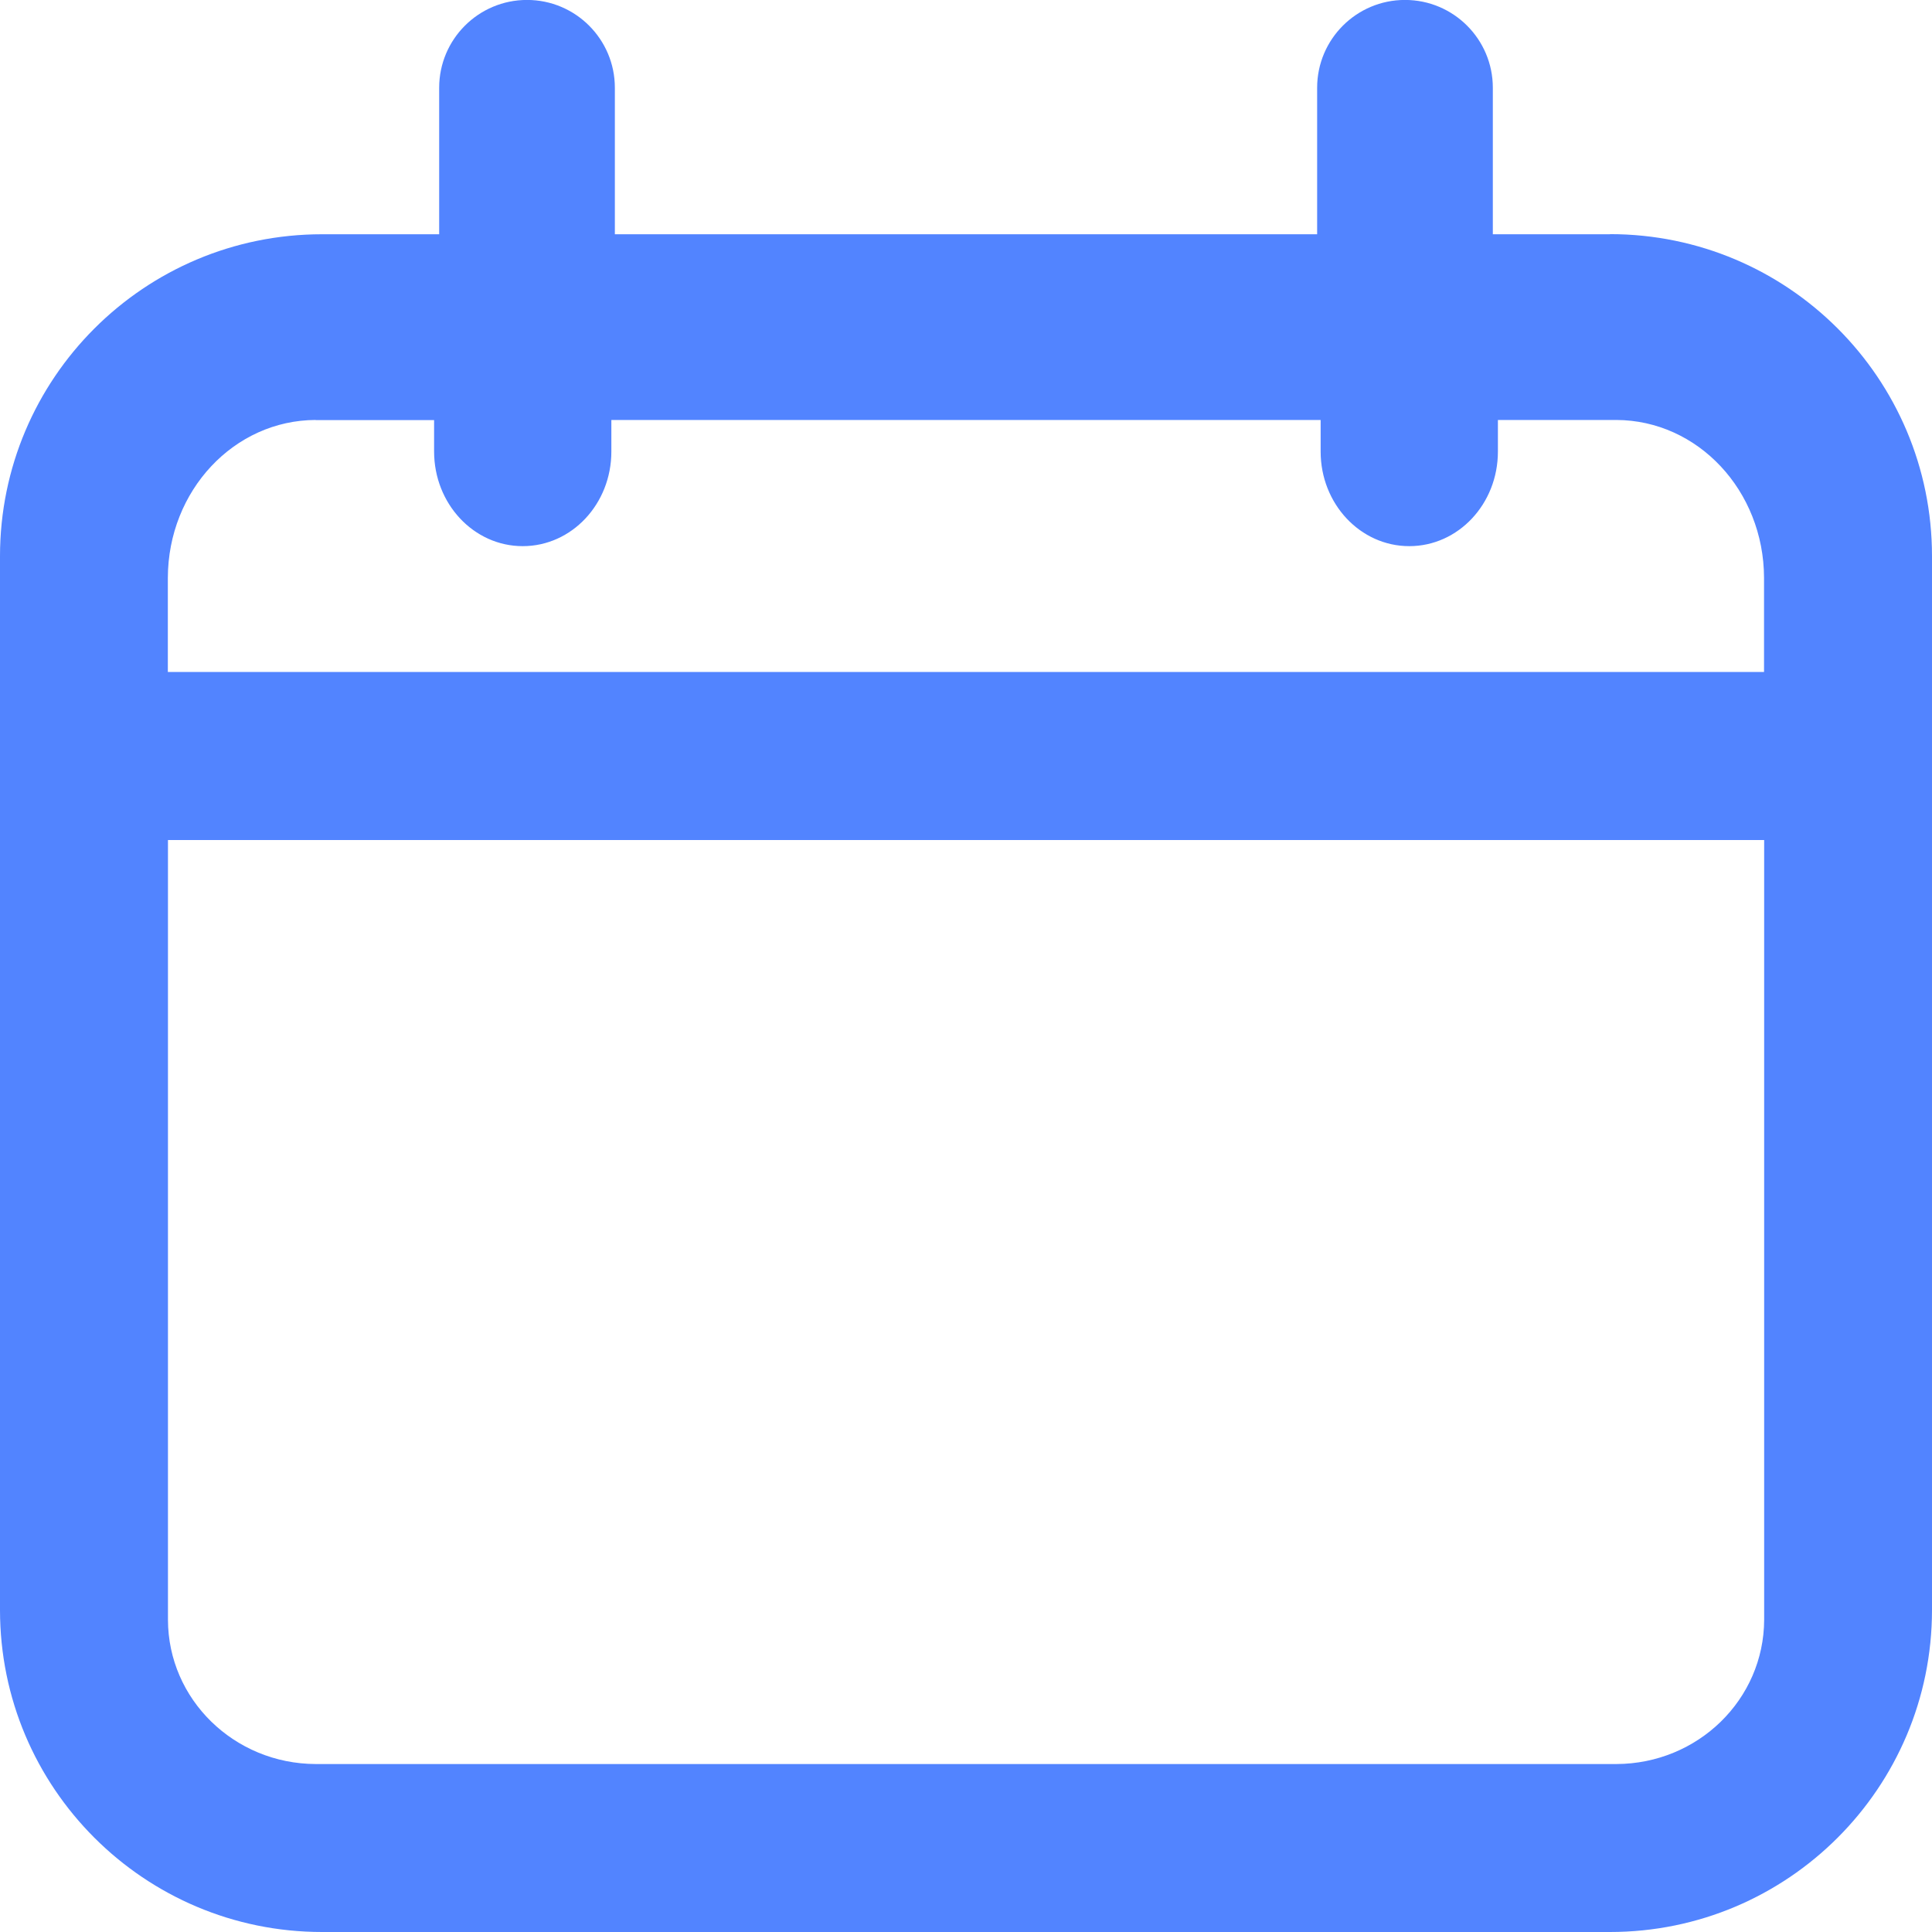
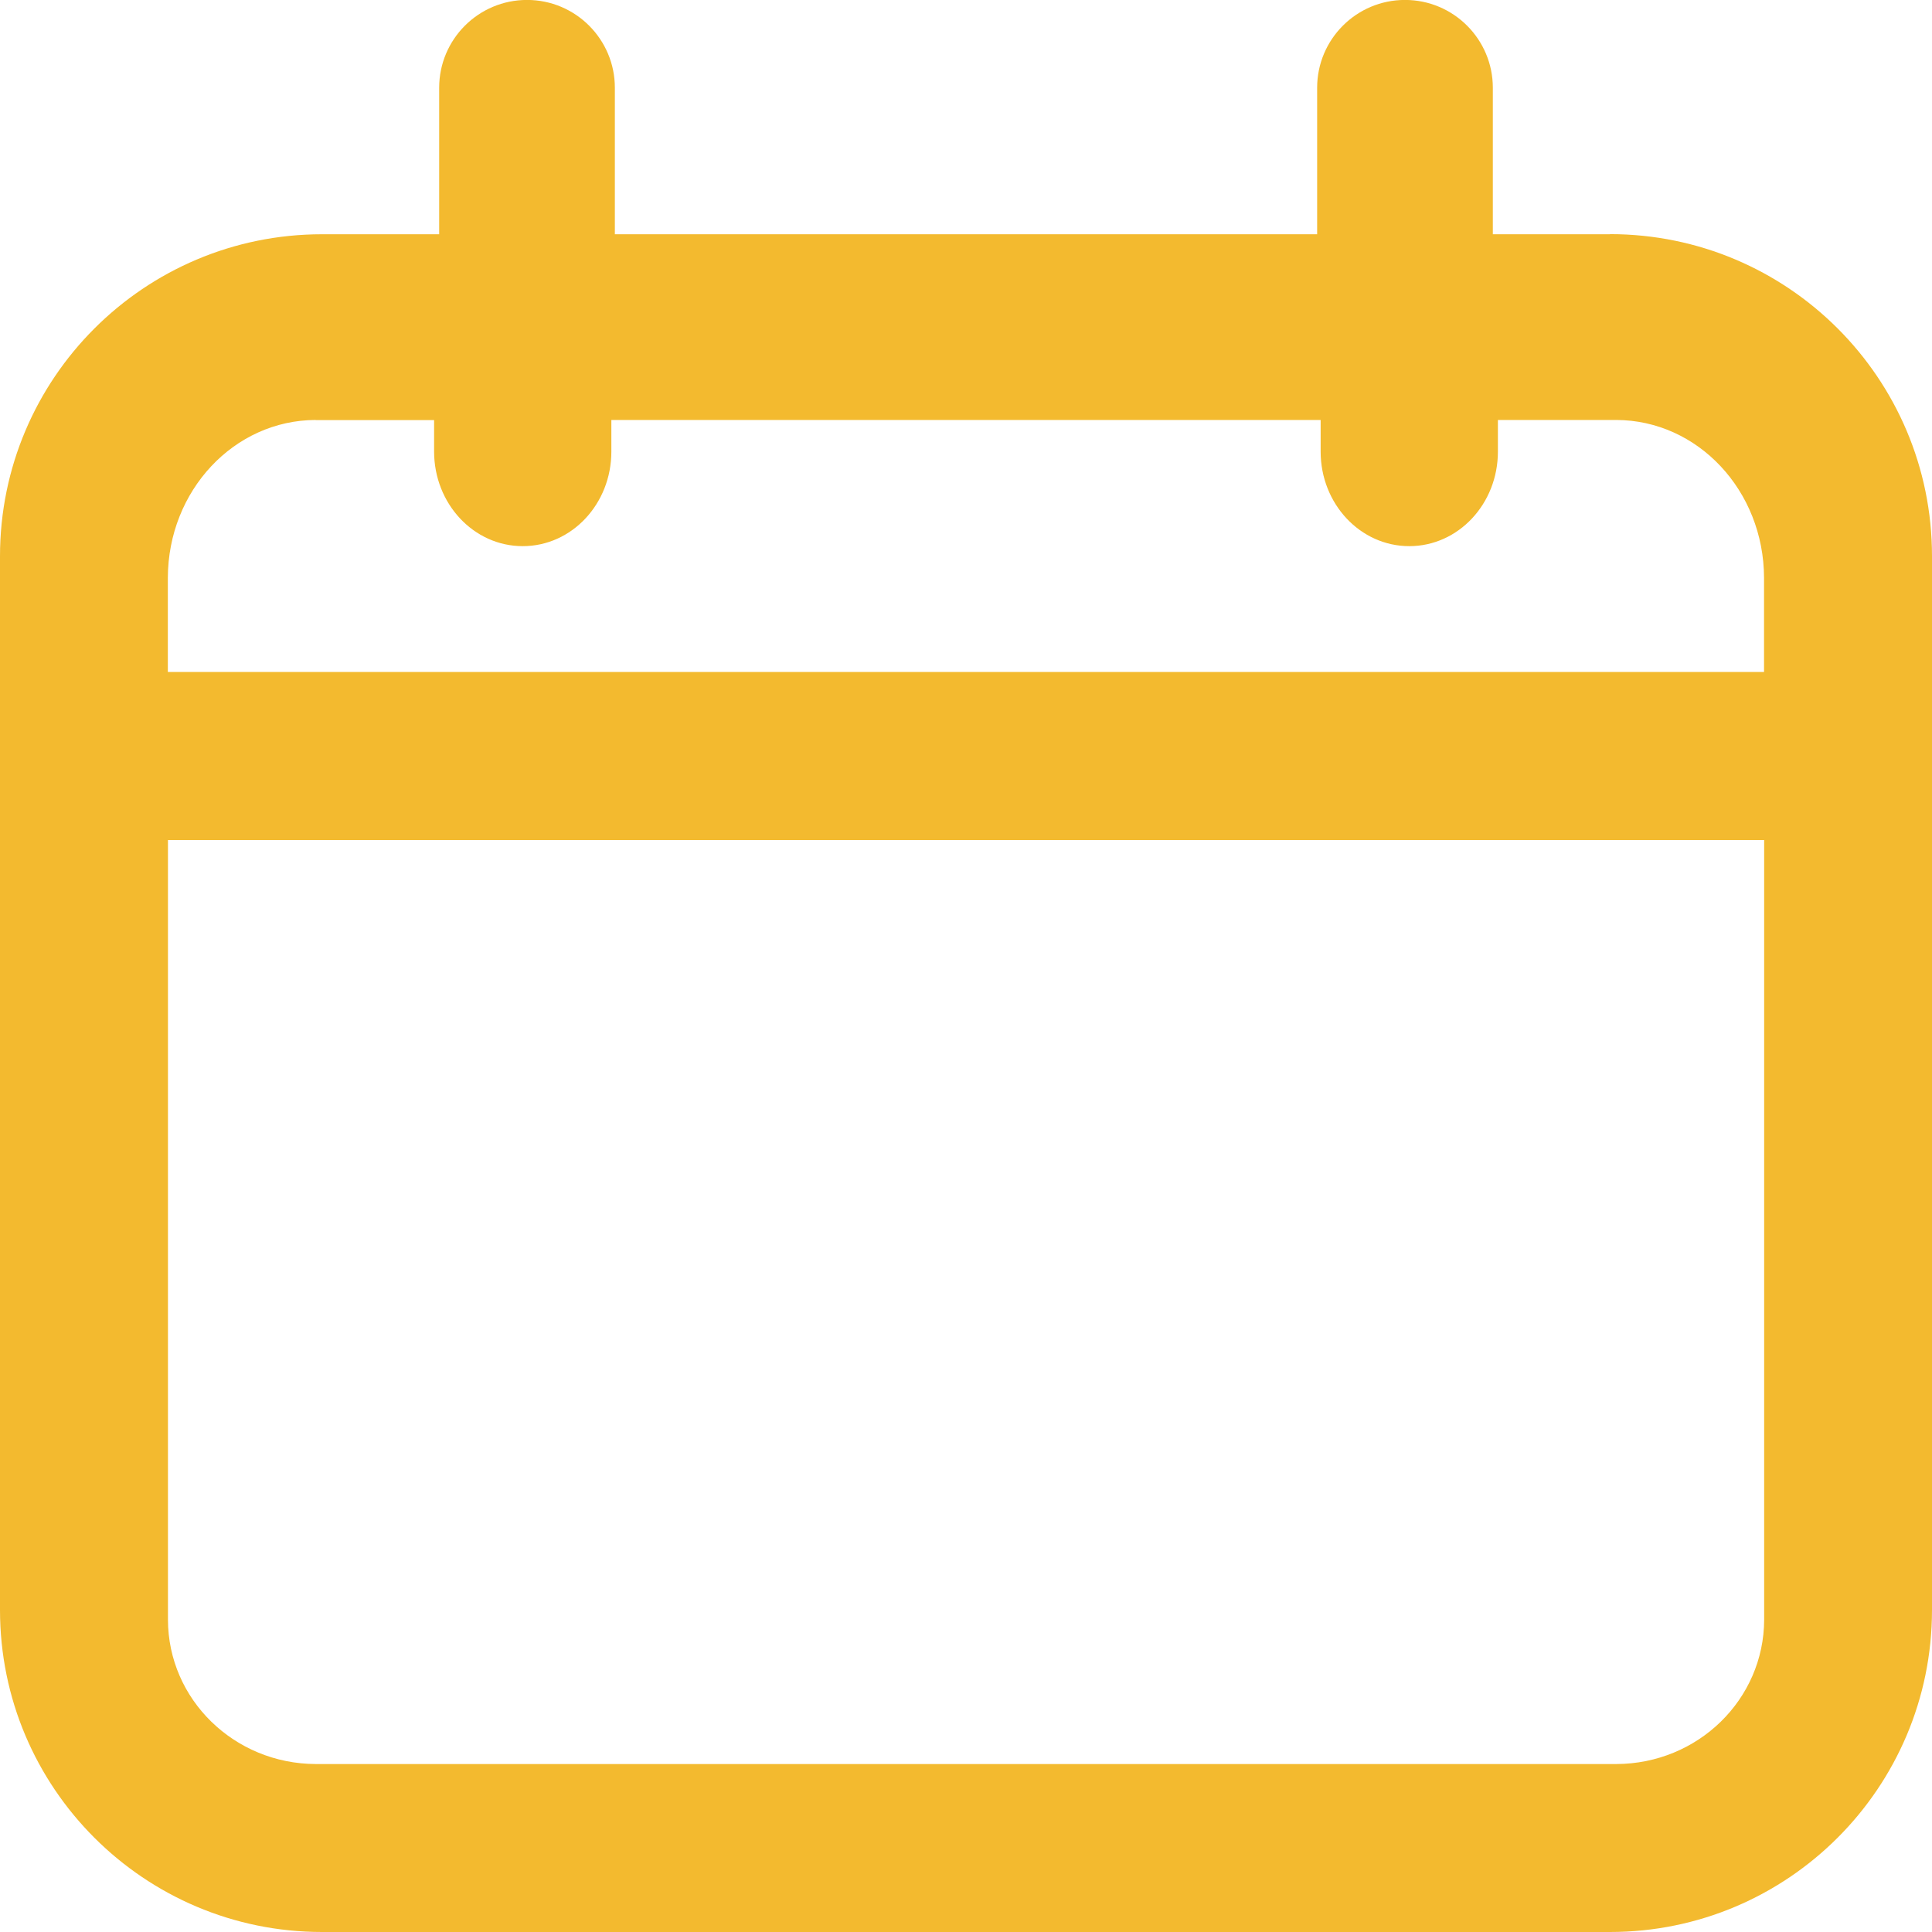
<svg xmlns="http://www.w3.org/2000/svg" width="16" height="16">
-   <path d="M13.385 14.609H2.615c-.676-.002-1.223-.536-1.224-1.195V6.957H14.61v6.457c-.002.66-.548 1.193-1.224 1.195M2.615 3.479h.98v.26c0 .433.328.784.734.784.406 0 .734-.35.734-.783v-.262h5.874v.262c0 .432.328.783.734.783.406 0 .734-.35.734-.783v-.262h.98c.676.002 1.222.585 1.224 1.307v.78H1.39v-.78c.002-.722.548-1.305 1.224-1.307M13.333 1.94h-.97V.727a.727.727 0 10-1.455 0V1.94H5.092V.727a.727.727 0 10-1.455 0V1.94h-.97A2.667 2.667 0 000 4.606v8.727A2.667 2.667 0 002.667 16h10.666A2.667 2.667 0 0016 13.334V4.606a2.667 2.667 0 00-2.667-2.667" fill="#5284FF" fill-rule="evenodd" />
+   <path d="M13.385 14.609H2.615c-.676-.002-1.223-.536-1.224-1.195V6.957H14.61v6.457c-.002.66-.548 1.193-1.224 1.195M2.615 3.479h.98v.26c0 .433.328.784.734.784.406 0 .734-.35.734-.783v-.262h5.874v.262c0 .432.328.783.734.783.406 0 .734-.35.734-.783v-.262h.98c.676.002 1.222.585 1.224 1.307v.78H1.39v-.78c.002-.722.548-1.305 1.224-1.307M13.333 1.94h-.97V.727a.727.727 0 10-1.455 0V1.94H5.092V.727a.727.727 0 10-1.455 0V1.94h-.97A2.667 2.667 0 000 4.606v8.727A2.667 2.667 0 002.667 16h10.666A2.667 2.667 0 0016 13.334V4.606a2.667 2.667 0 00-2.667-2.667" fill="#f3ba2f" fill-rule="evenodd" />
</svg>
